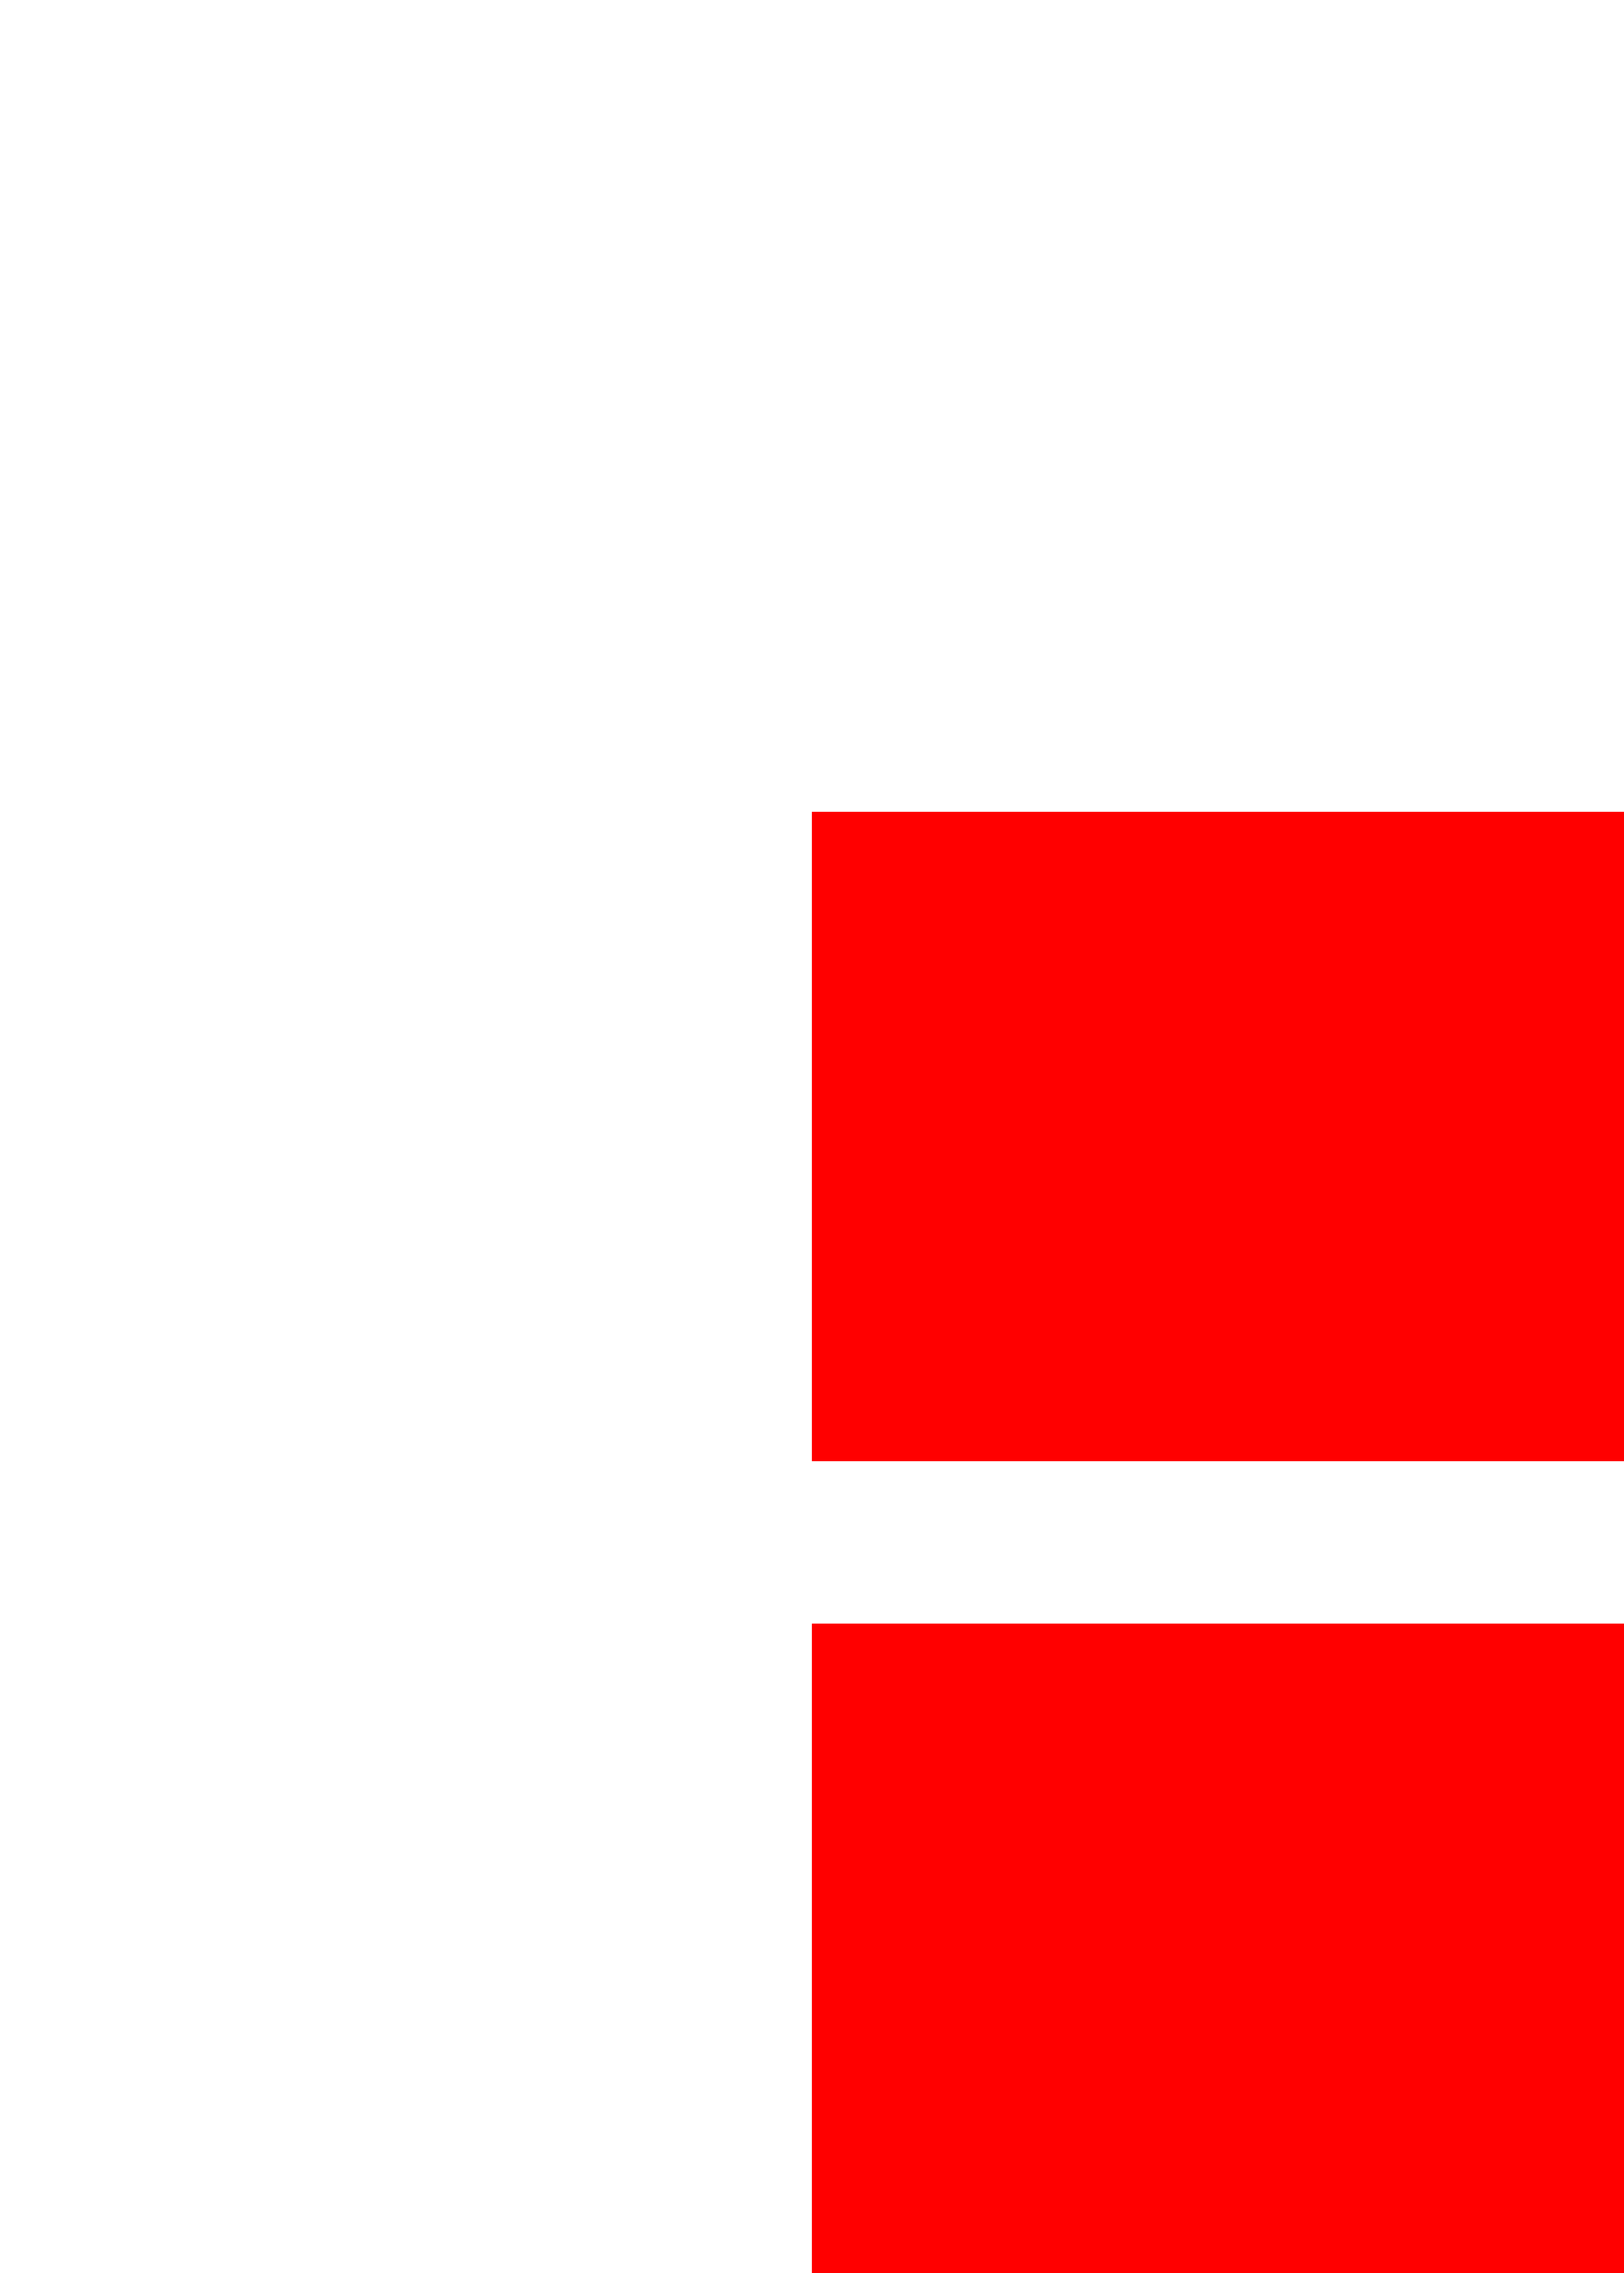
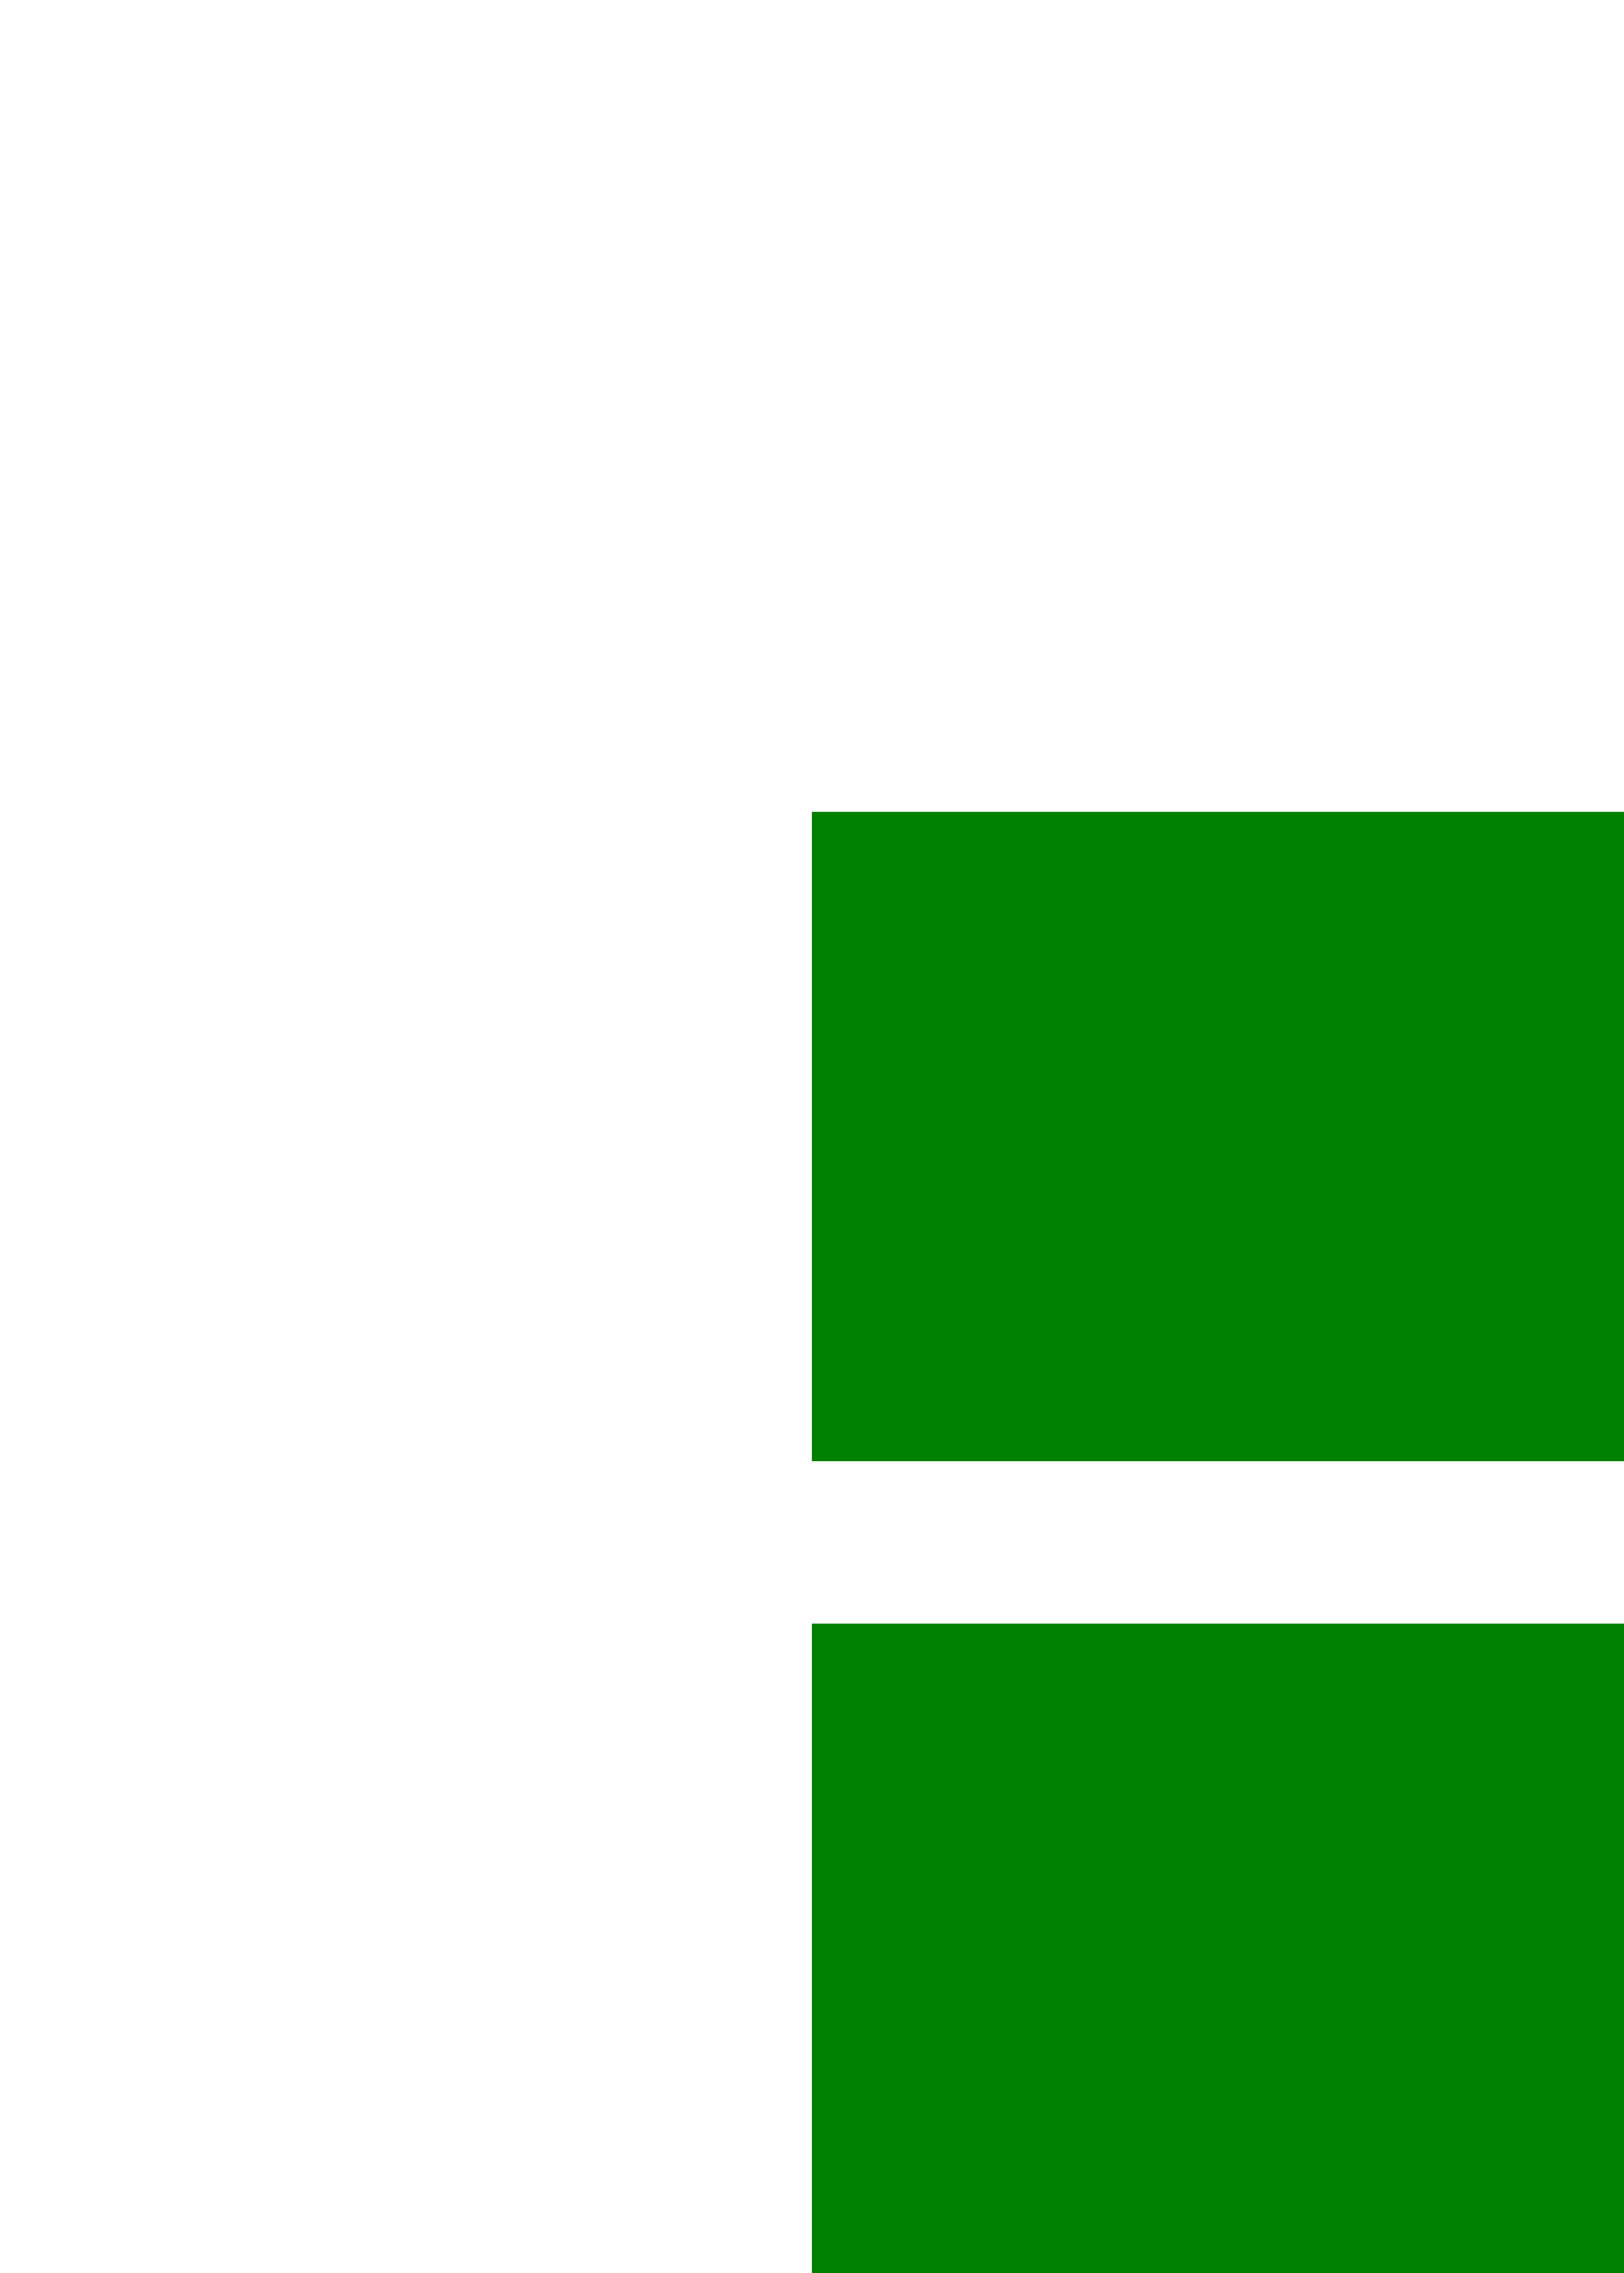
<svg xmlns="http://www.w3.org/2000/svg" baseProfile="tiny" height="100%" version="1.2" width="100%">
  <defs />
-   <rect fill="red" height="40" width="100" x="50" y="50" />
-   <rect fill="red" height="40" width="100" x="50" y="100" />
-   <rect fill="red" height="40" width="100" x="50" y="150" />
+   <rect fill="green" height="40" width="100" x="50" y="50" />
+   <rect fill="green" height="40" width="100" x="50" y="100" />
+   <rect fill="green" height="40" width="100" x="50" y="150" />
</svg>
